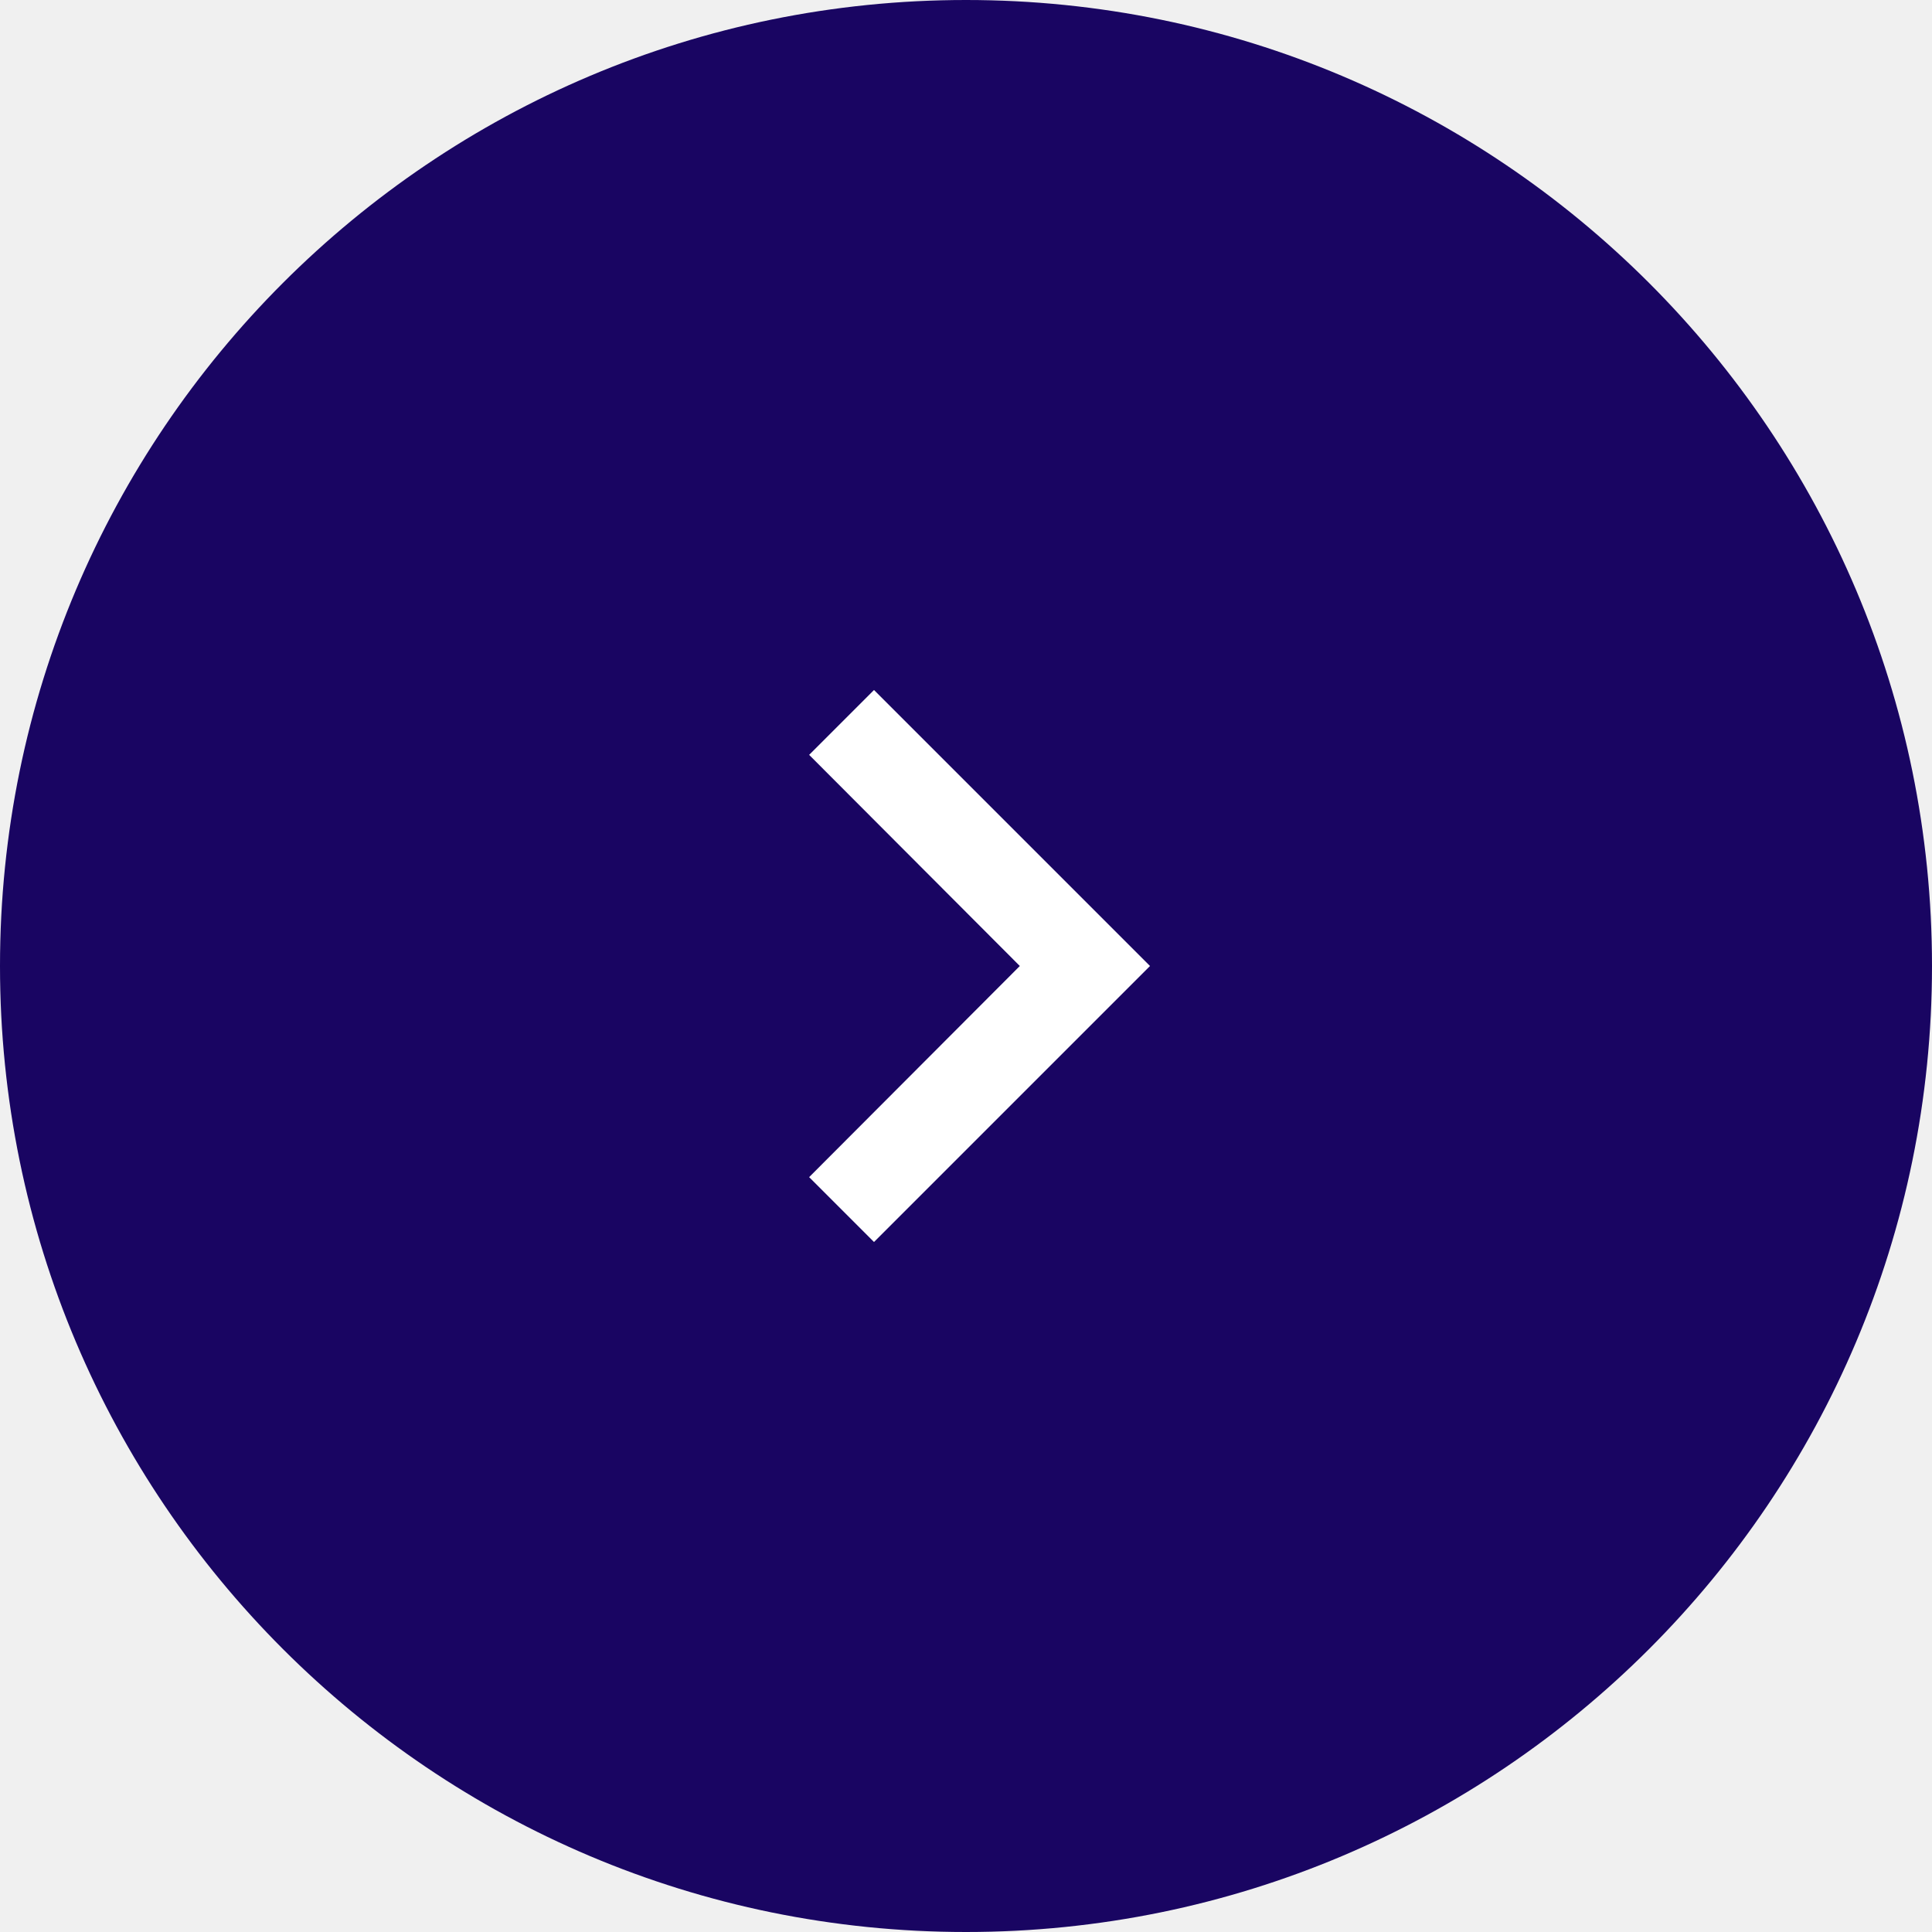
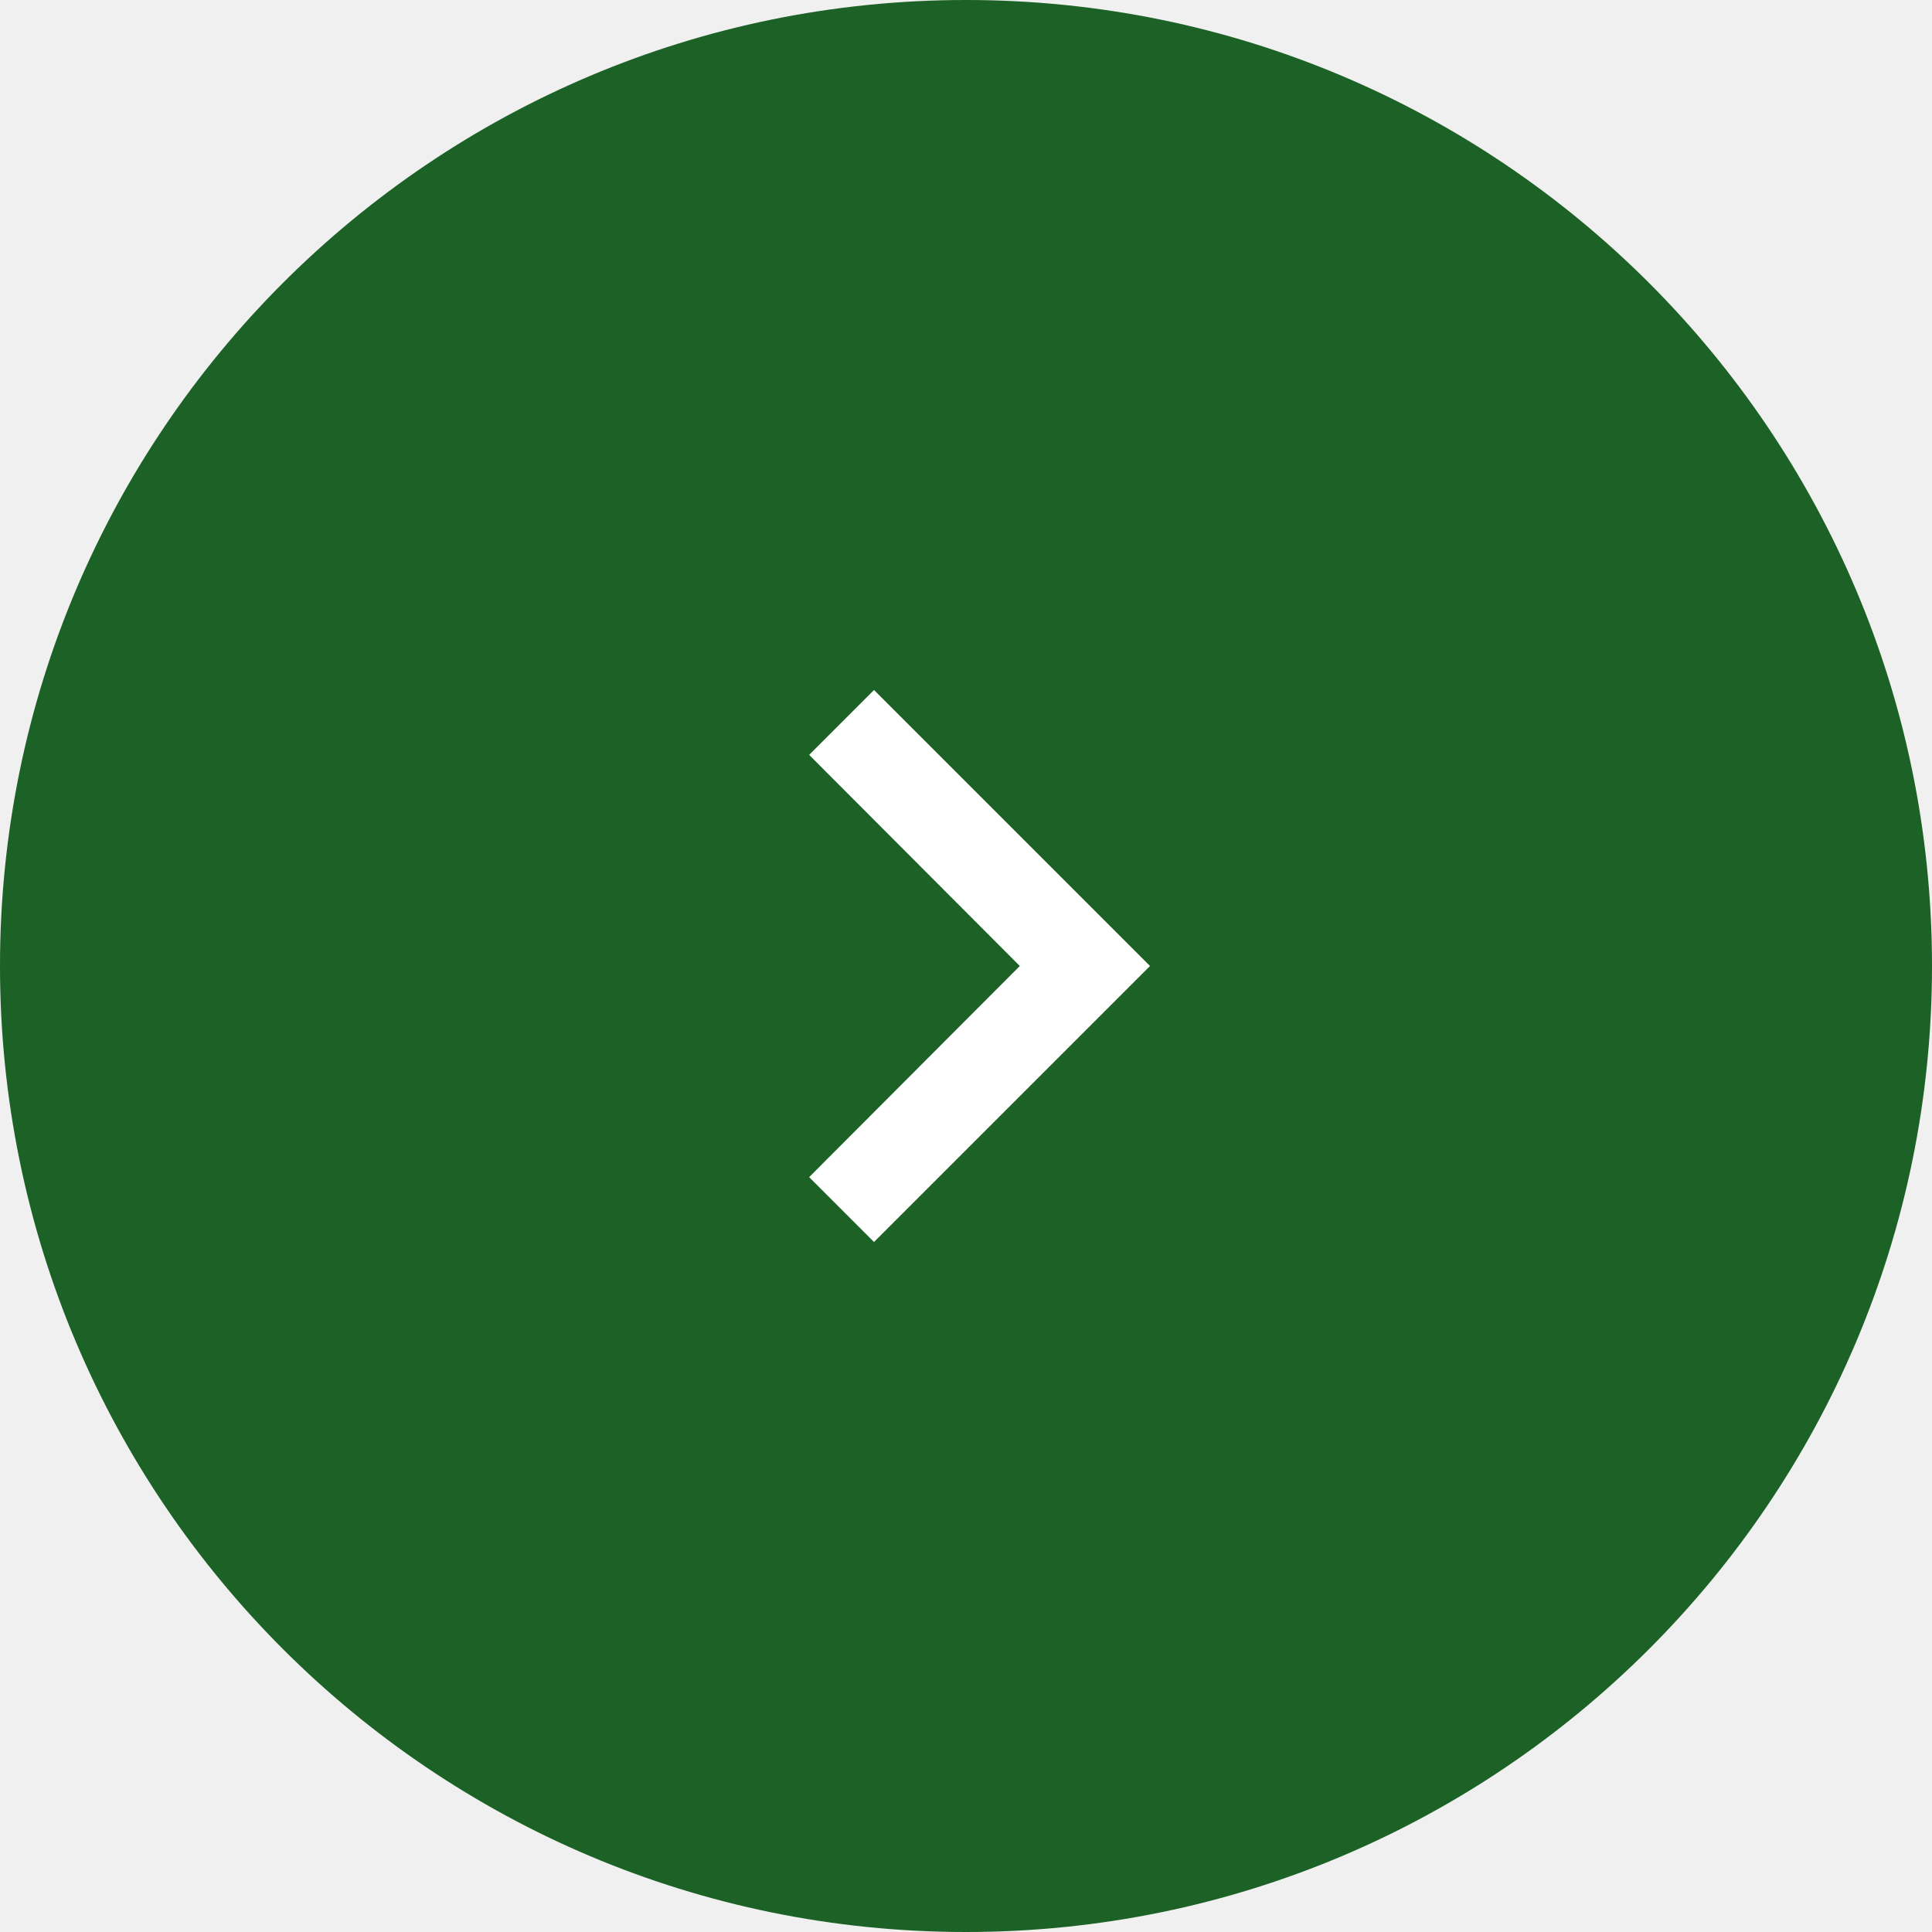
<svg xmlns="http://www.w3.org/2000/svg" width="42" height="42" viewBox="0 0 42 42" fill="none">
-   <circle cx="21" cy="21" r="21" transform="rotate(-180 21 21)" fill="#190562" />
-   <g clip-path="url(#clip0_1_26)">
-     <path d="M17.59 25.59L22.17 21L17.59 16.41L19 15L25 21L19 27L17.59 25.59Z" fill="white" />
+   <g clip-path="url(#clip0_7_35)">
+     <path d="M21 0C9.402 0 0 9.402 0 21C0 32.598 9.402 42 21 42C32.598 42 42 32.598 42 21C42 9.402 32.598 0 21 0Z" fill="#1C6125" />
+     <mask id="mask0_7_35" style="mask-type:luminance" maskUnits="userSpaceOnUse" x="9" y="9" width="24" height="24">
+       <path d="M33 9H9V33H33V9Z" fill="white" />
+     </mask>
+     <g mask="url(#mask0_7_35)">
+       <path d="M17.59 25.59L22.17 21L17.59 16.41L19 15L25 21L19 27L17.59 25.59Z" fill="white" />
+     </g>
  </g>
  <defs>
-     <clipPath id="clip0_1_26">
-       <rect width="24" height="24" fill="white" transform="translate(9 9)" />
+     <clipPath id="clip0_7_35">
+       <rect width="42" height="42" fill="white" />
    </clipPath>
  </defs>
</svg>
